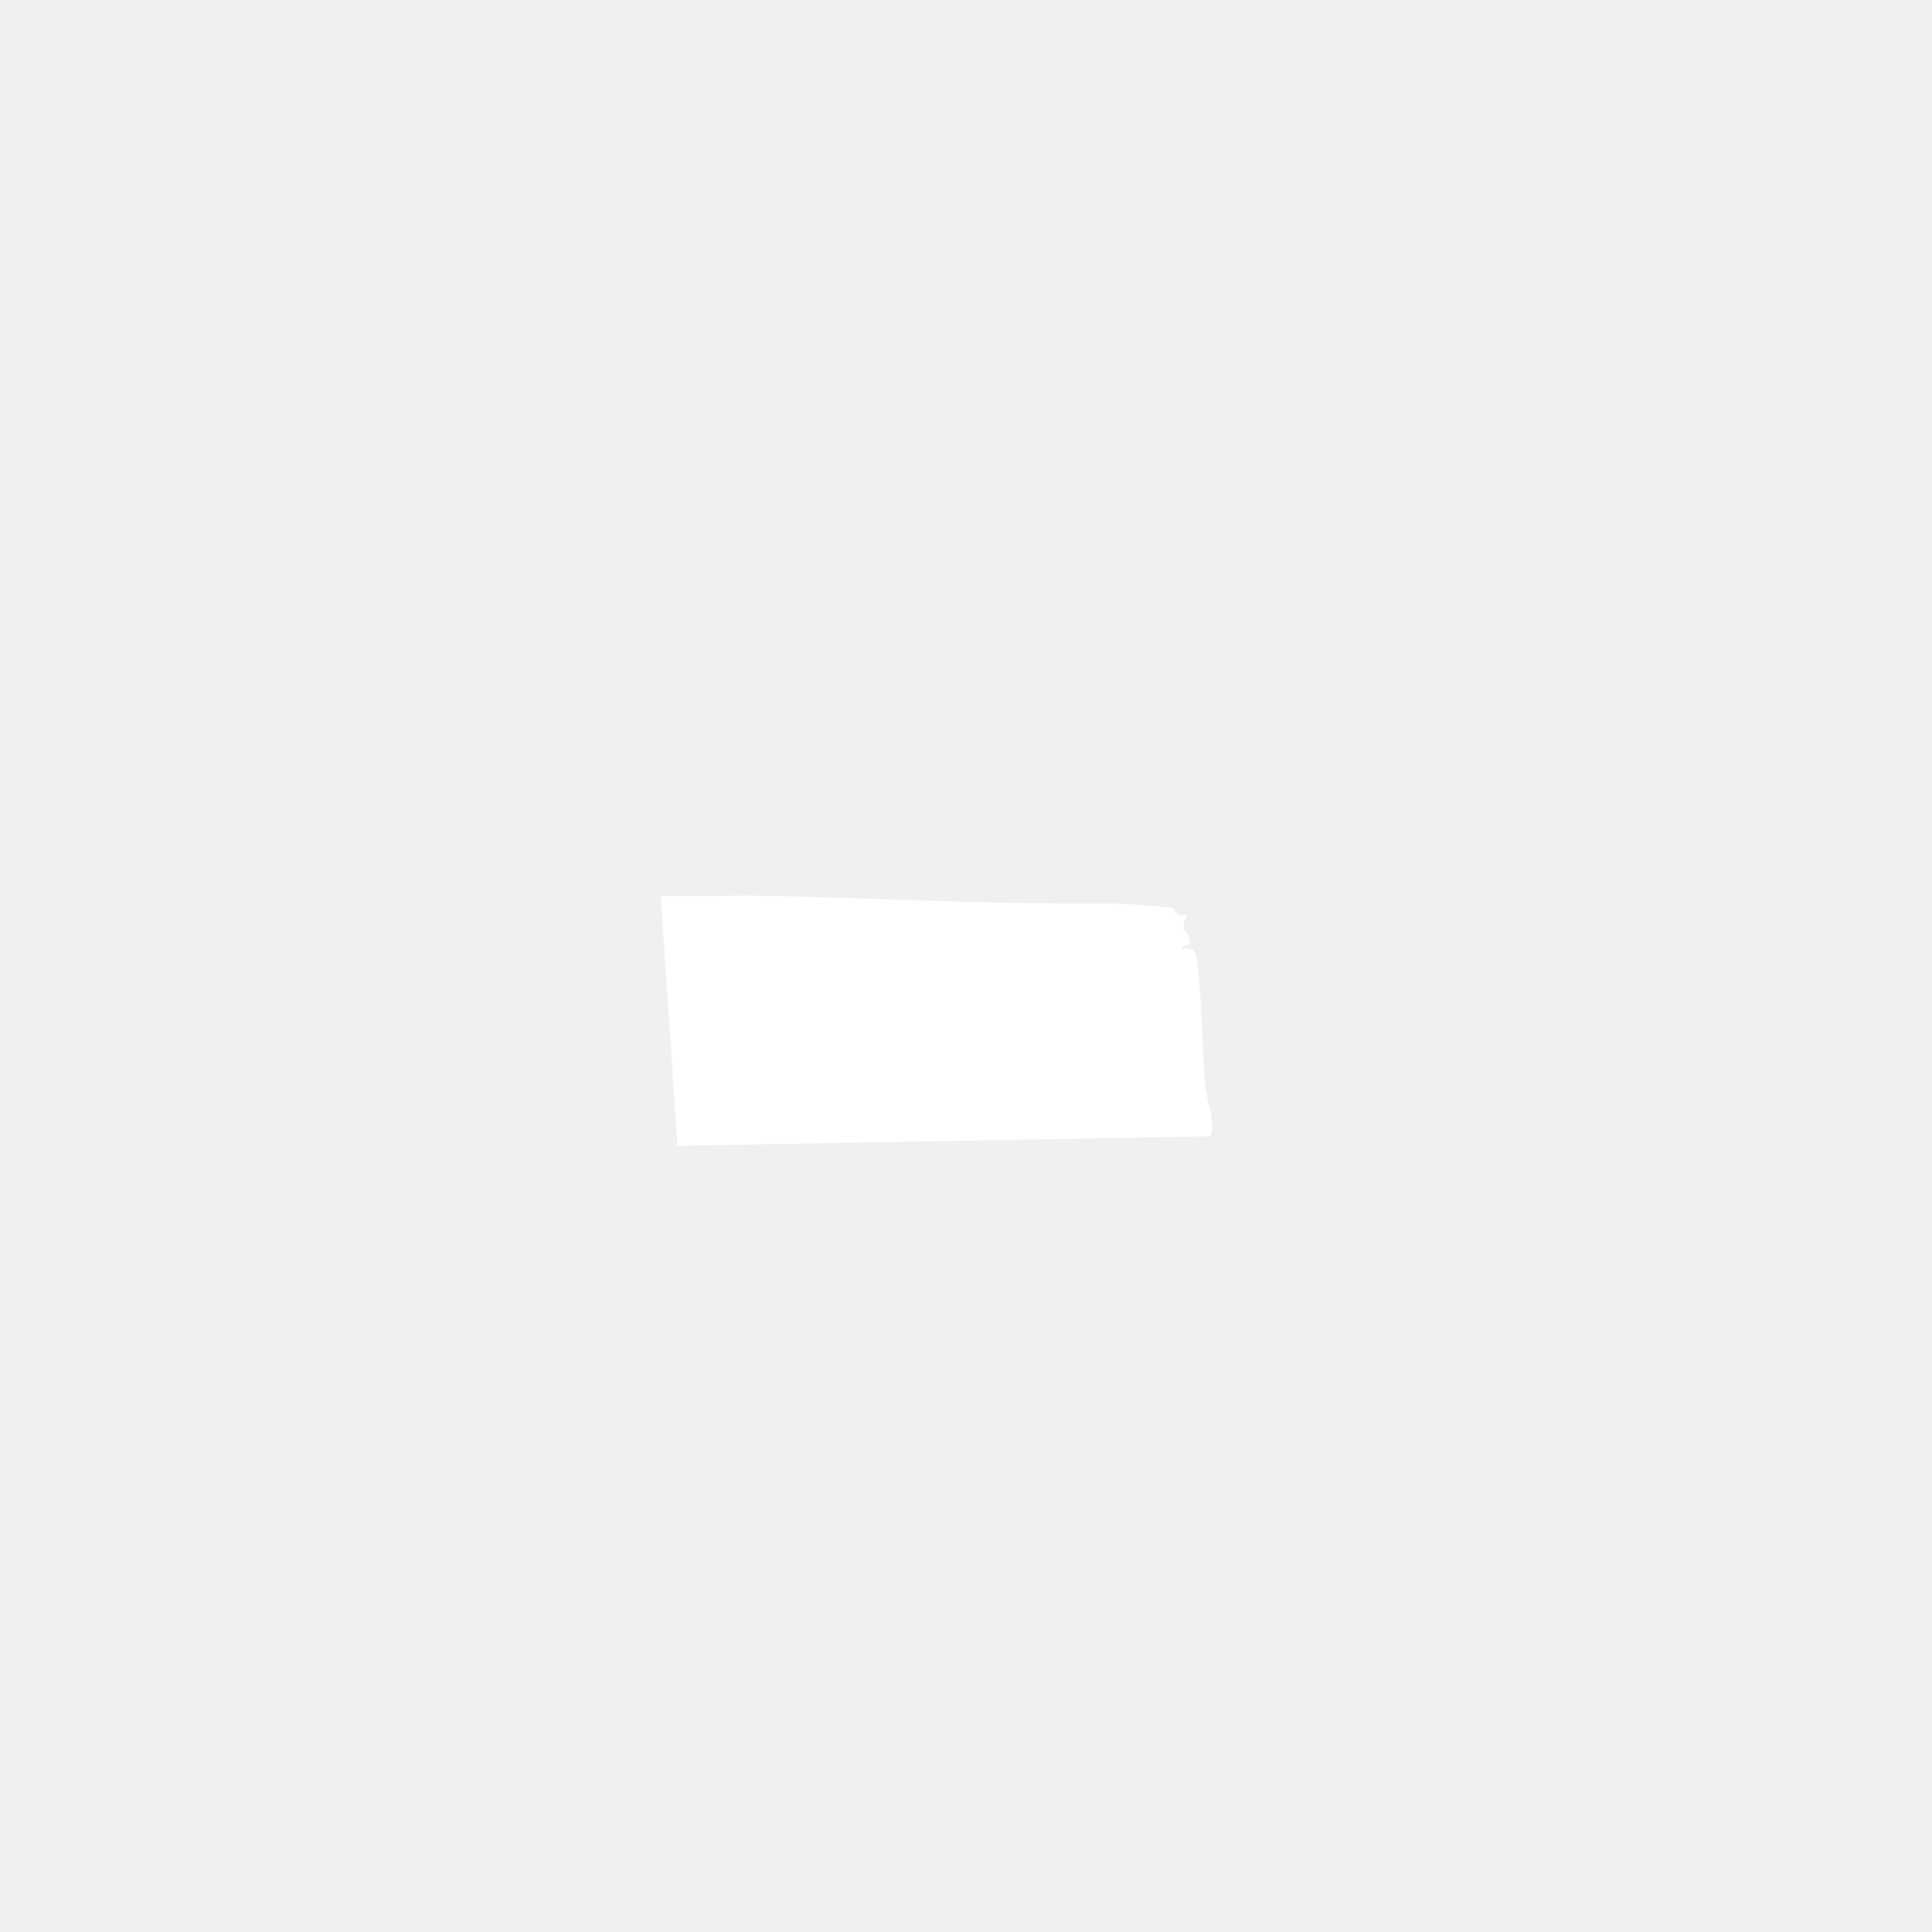
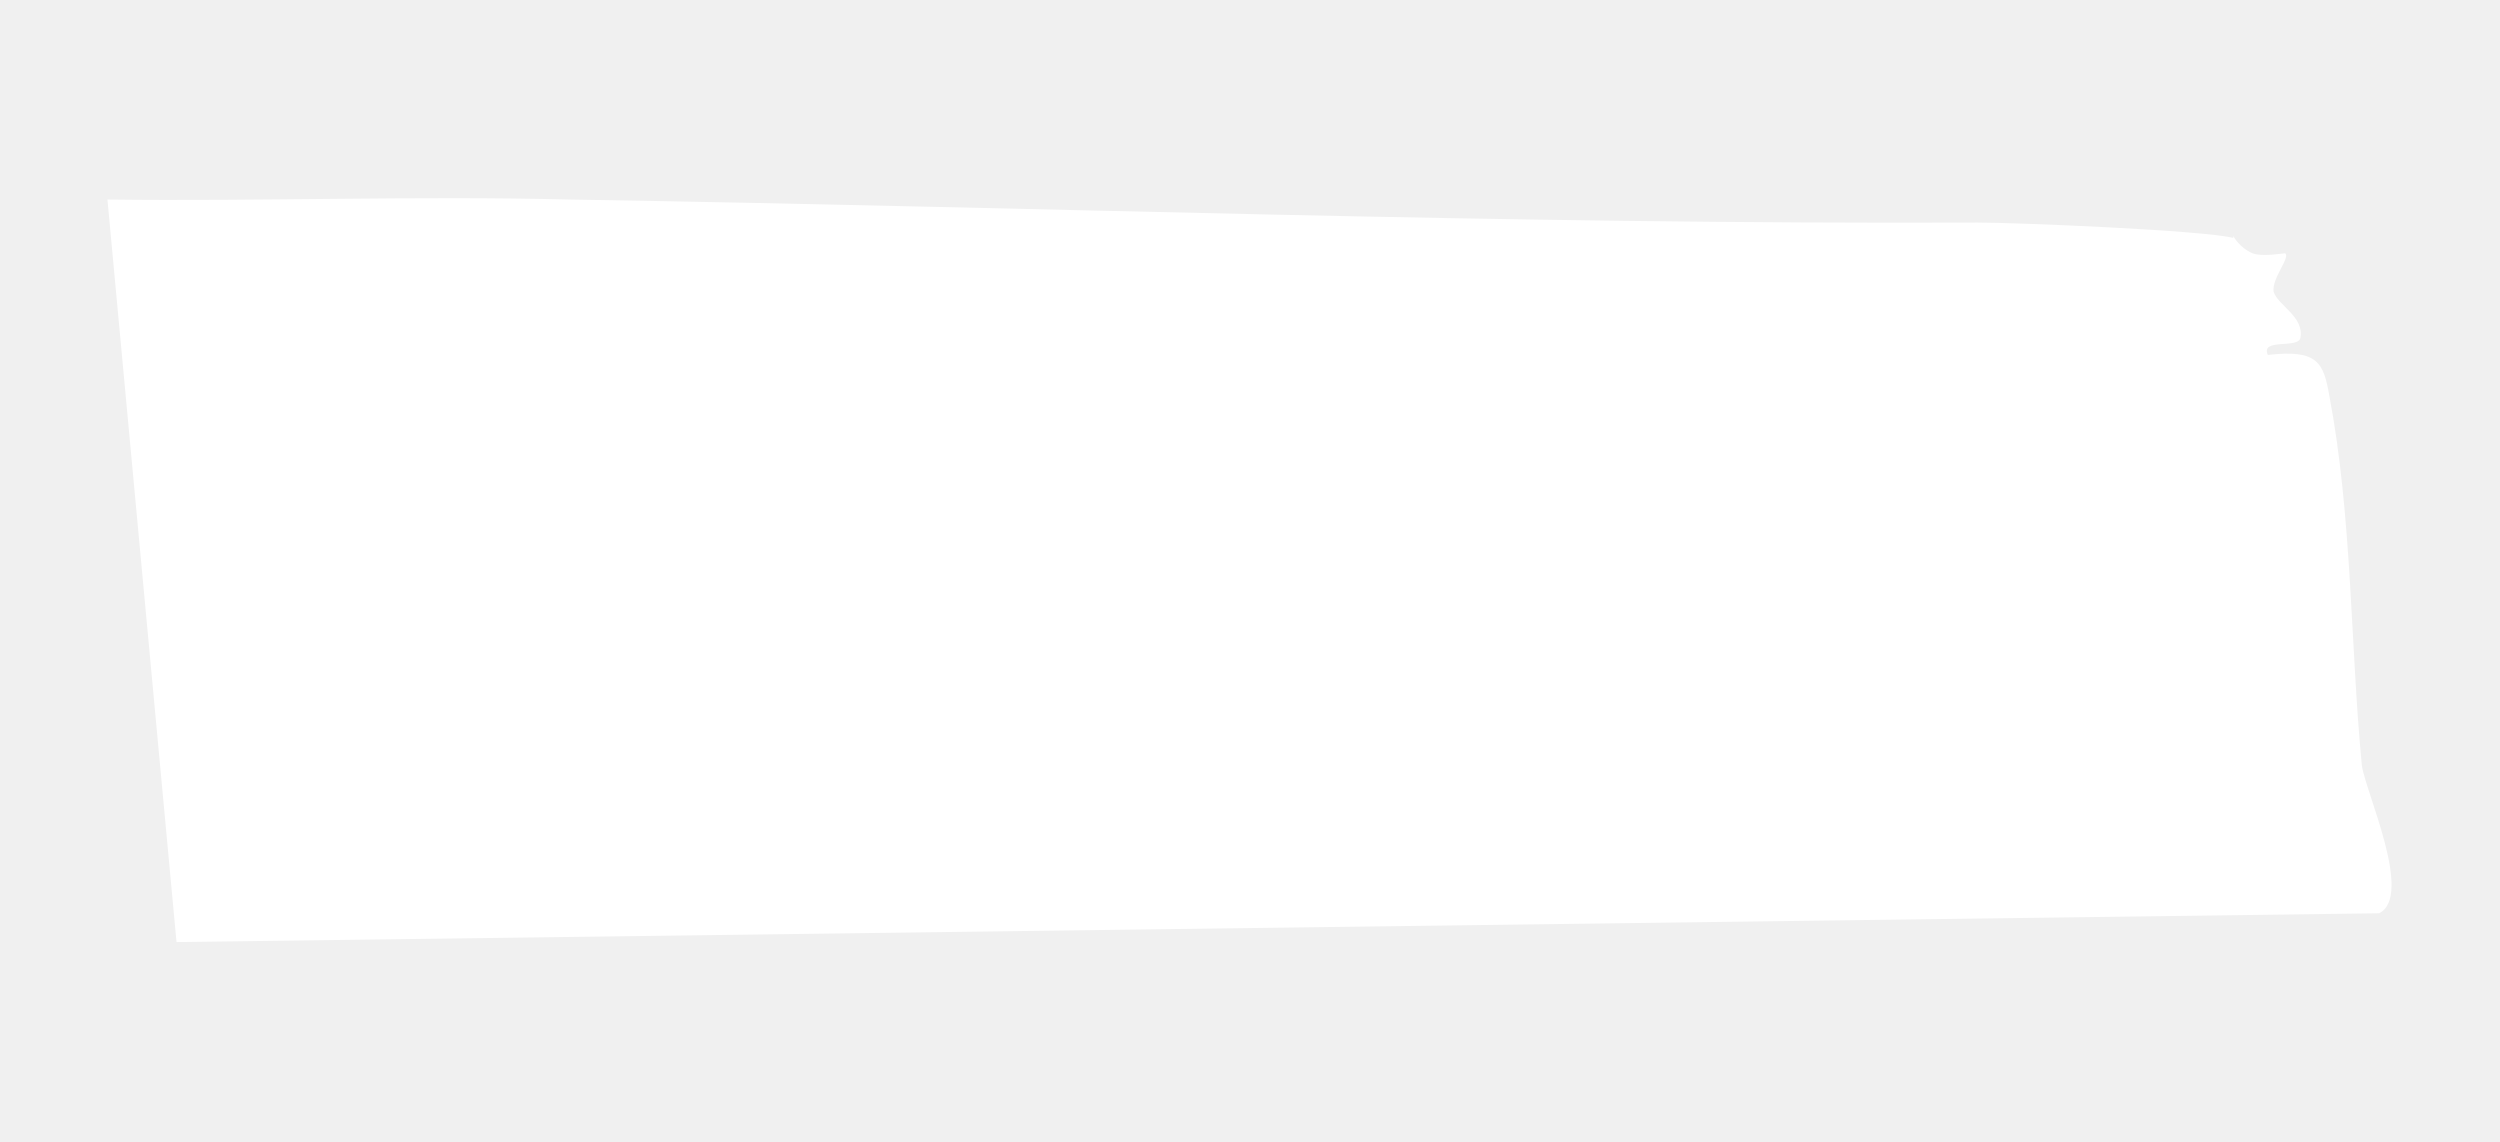
- <svg xmlns="http://www.w3.org/2000/svg" id="Layer_1" viewBox="0 0 122.4 122.4">
-   <defs>
-     <style>.cls-1{fill:#fff;}</style>
-   </defs>
-   <path class="cls-1" d="M74.36,57.57s.09.25.28.37c.14.09.46-.02.51.03.08.07-.21.54-.17.8.05.29.48.51.42.99-.03.24-.62-.04-.49.36.75-.11.84.17.93.86.34,2.55.31,5.33.51,7.88.05.58.8,2.76.25,3.13l-33.68.6-1.06-15.83c2.35.05,4.72-.07,7.08,0,7.31.18,14.27.55,21.54.48.59,0,3.42.18,3.89.33Z" />
+ <svg xmlns="http://www.w3.org/2000/svg" id="Layer_1" version="1.1" viewBox="0 0 130.3 59.5">
+   <path d="M116.4,12.3s.3.6,1,.9c.5.2,1.6,0,1.7,0,.3.2-.7,1.3-.6,2,.2.7,1.6,1.3,1.4,2.4-.1.6-2.1,0-1.7.9,2.6-.3,2.9.4,3.2,2.1,1.2,6.3,1.1,13.1,1.7,19.3.2,1.4,2.7,6.8.9,7.7l-114.8,1.5L5.6,10.4c8,.1,16.1-.2,24.1,0,24.9.4,48.6,1.3,73.4,1.2,2,0,11.7.4,13.3.8h0Z" fill="#fff" />
</svg>
